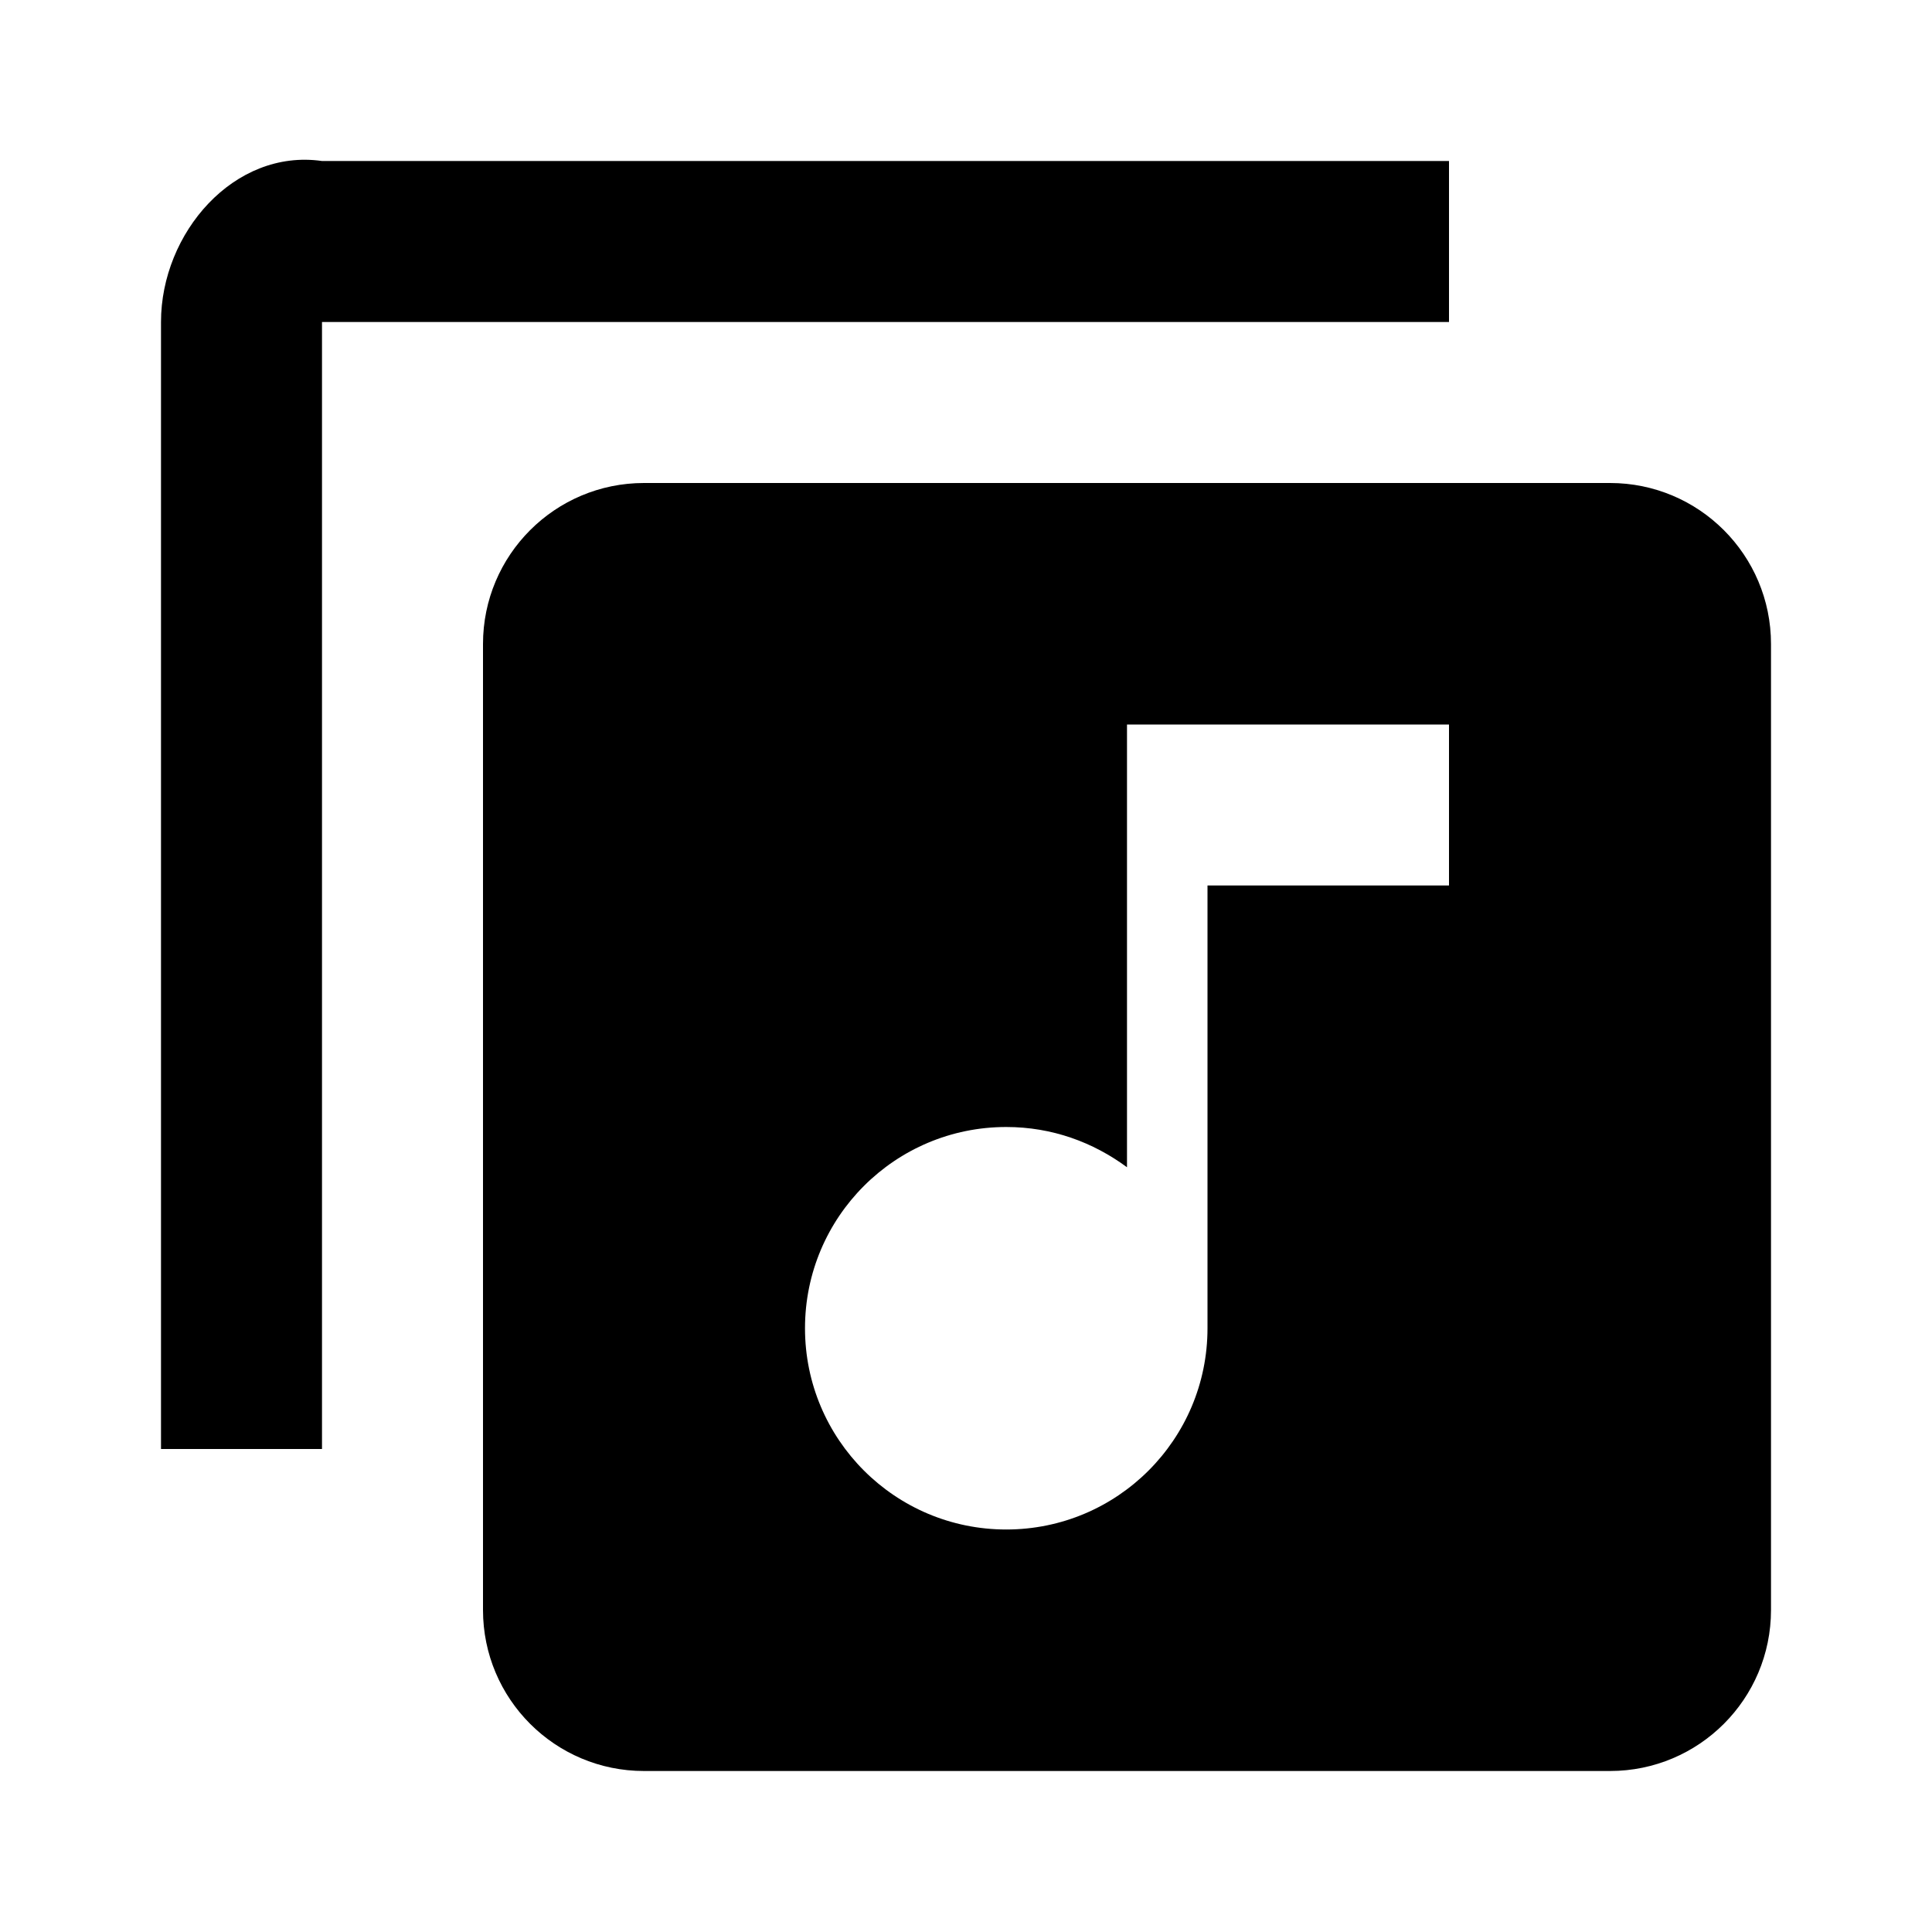
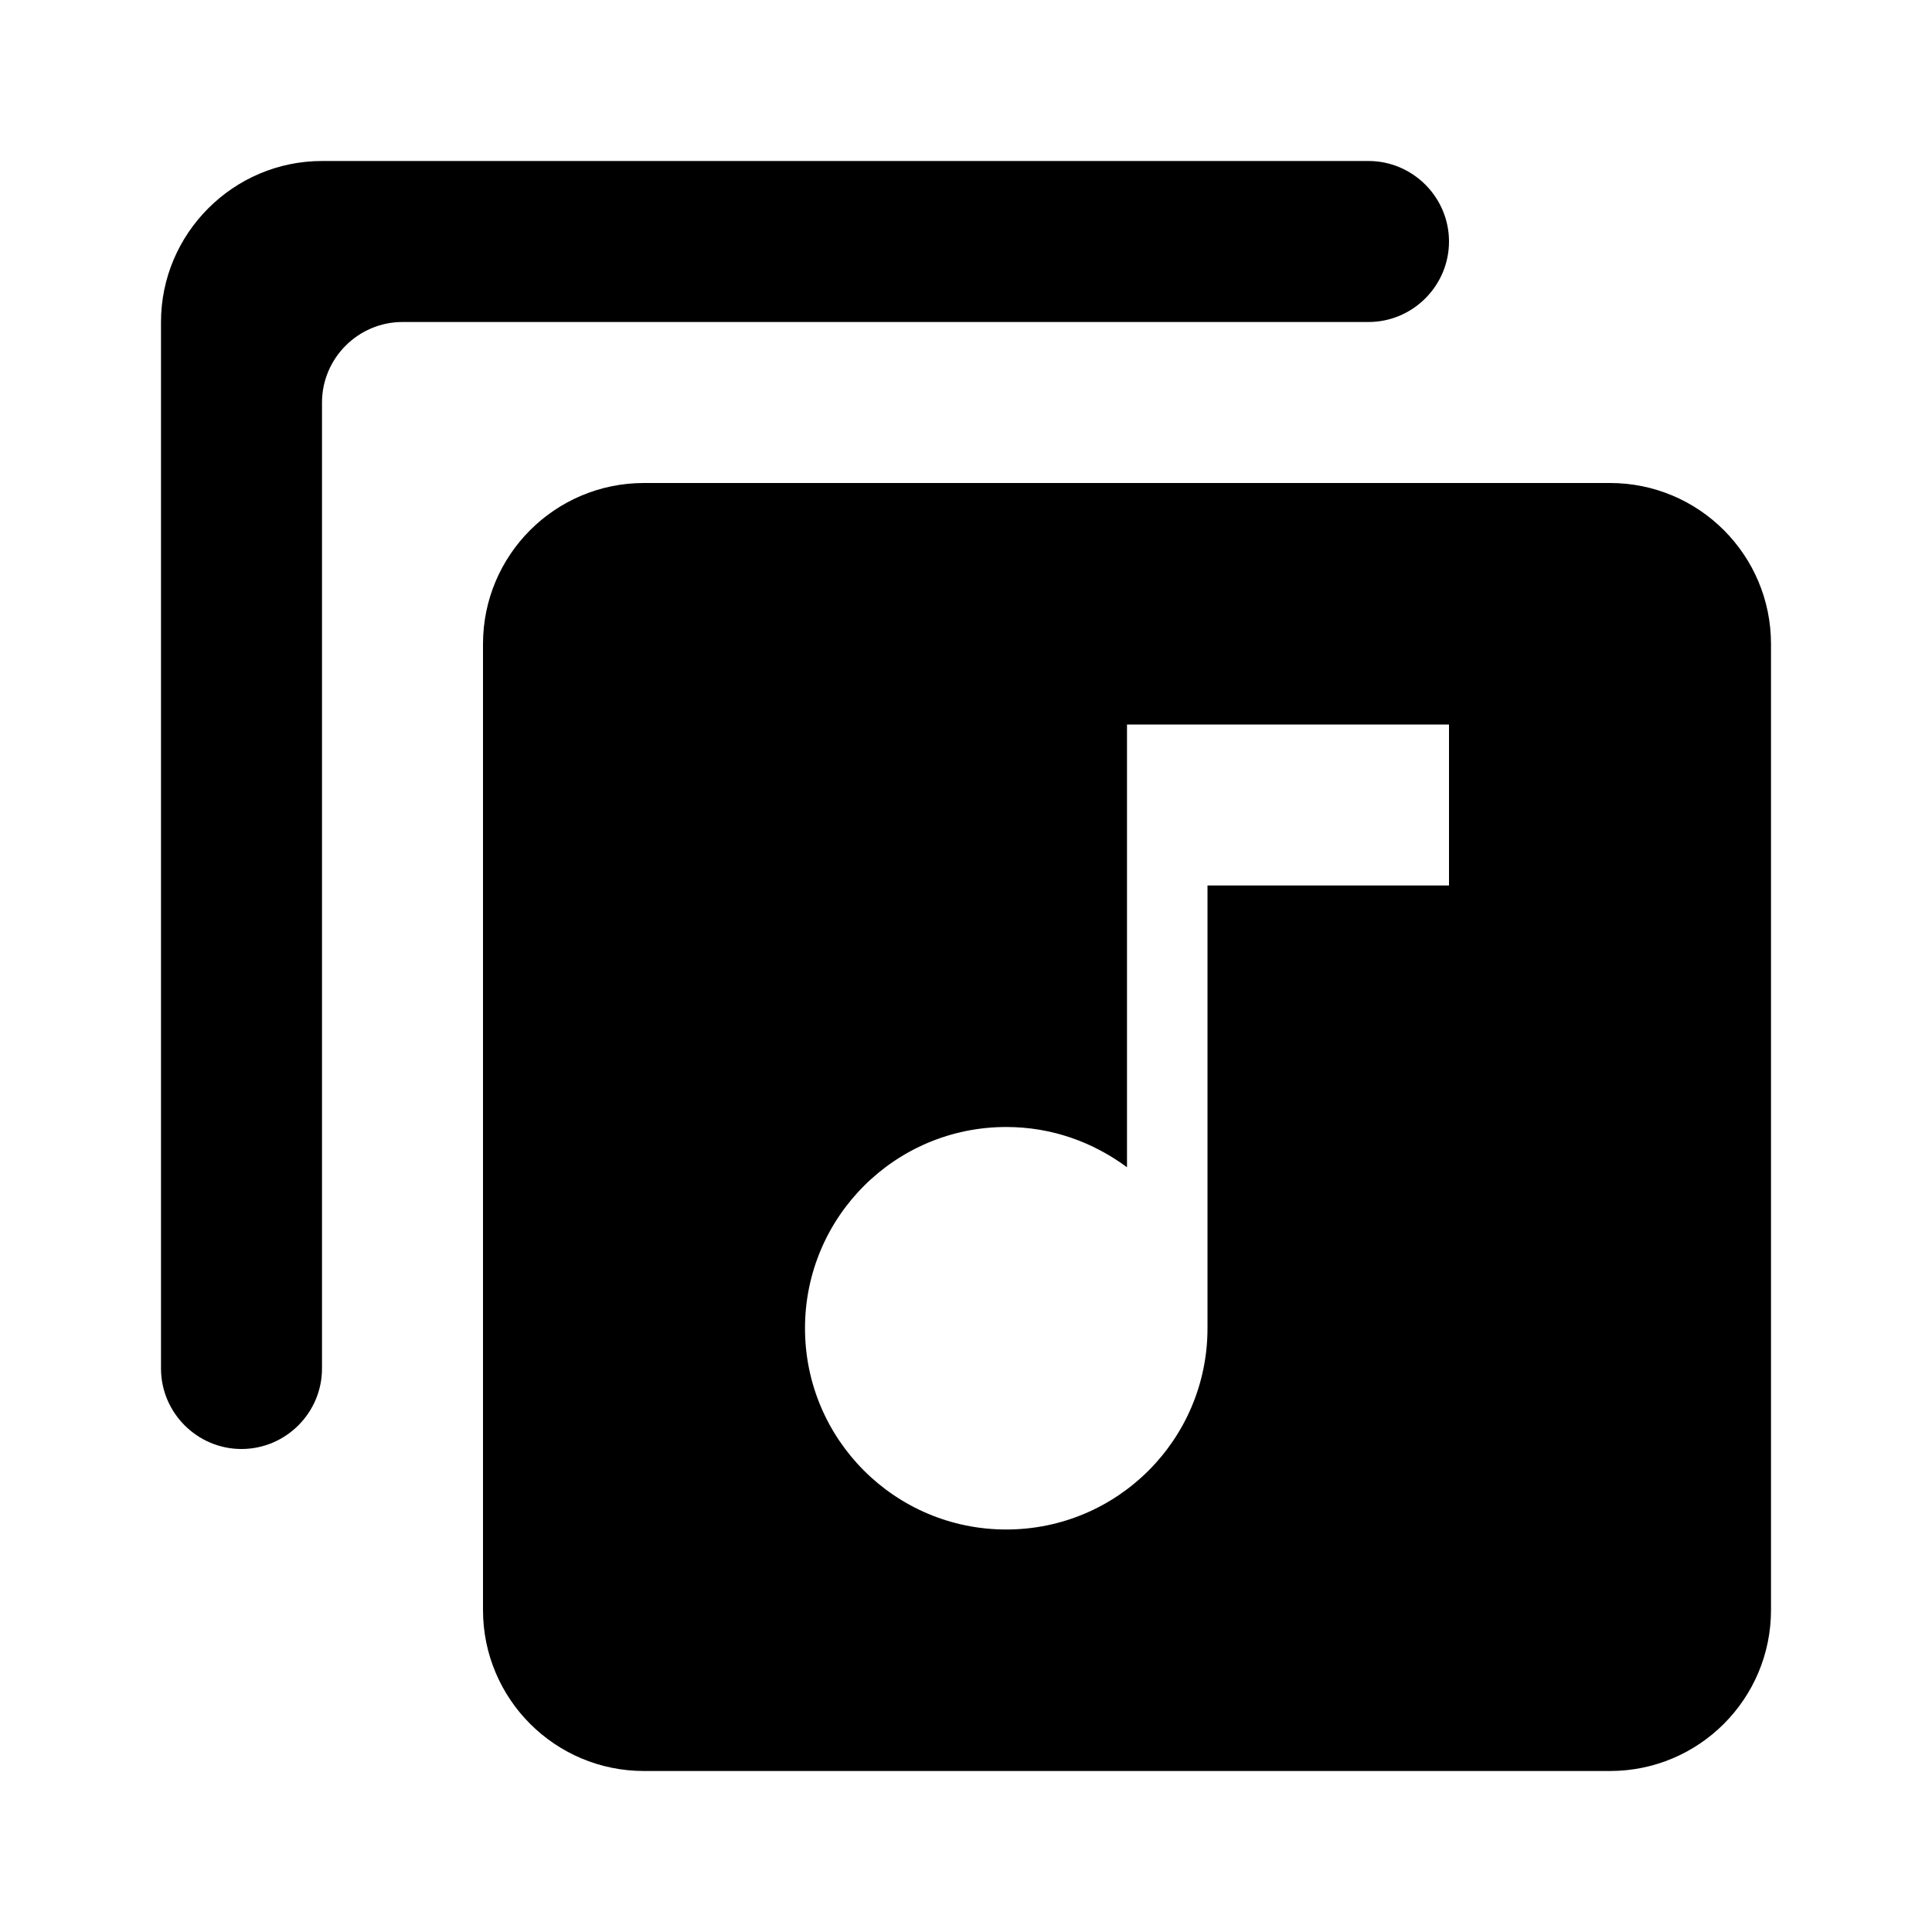
<svg xmlns="http://www.w3.org/2000/svg" version="1.1" id="mdi-music-box-multiple" width="24" height="24" viewBox="0 0 24 24">
  <defs id="defs7" />
-   <path d="M 4,18 H 2 V 4 C 2,2.895 2.907,1.844 4,2 H 18 V 4 H 4 m 14,7 h -3 v 5.5 C 15,17.881 13.881,19 12.5,19 11.119,19 10,17.881 10,16.5 10,15.119 11.119,14 12.5,14 c 0.57,0 1.08,0.19 1.5,0.5 V 9 h 4 M 20,6 H 8 C 6.895,6 6,6.895 6,8 v 12 c 0,1.105 0.895,2 2,2 h 12 c 1.105,0 2,-0.895 2,-2 V 8 C 22,6.895 21.105,6 20,6 Z" id="path2" />
+   <path id="path2" d="M 4 2 C 2.9 2 2 2.9 2 4 L 2 17 C 2 17.55 2.45 18 3 18 C 3.55 18 4 17.55 4 17 L 4 5 C 4 4.45 4.45 4 5 4 L 17 4 C 17.55 4 18 3.55 18 3 C 18 2.45 17.55 2 17 2 L 4 2 z M 8 6 C 6.895 6 6 6.895 6 8 L 6 20 C 6 21.105 6.895 22 8 22 L 20 22 C 21.105 22 22 21.105 22 20 L 22 8 C 22 6.895 21.105 6 20 6 L 8 6 z M 14 9 L 18 9 L 18 11 L 15 11 L 15 16.5 C 15 17.881 13.881 19 12.5 19 C 11.119 19 10 17.881 10 16.5 C 10 15.119 11.119 14 12.5 14 C 13.07 14 13.58 14.19 14 14.5 L 14 9 z " />
</svg>
